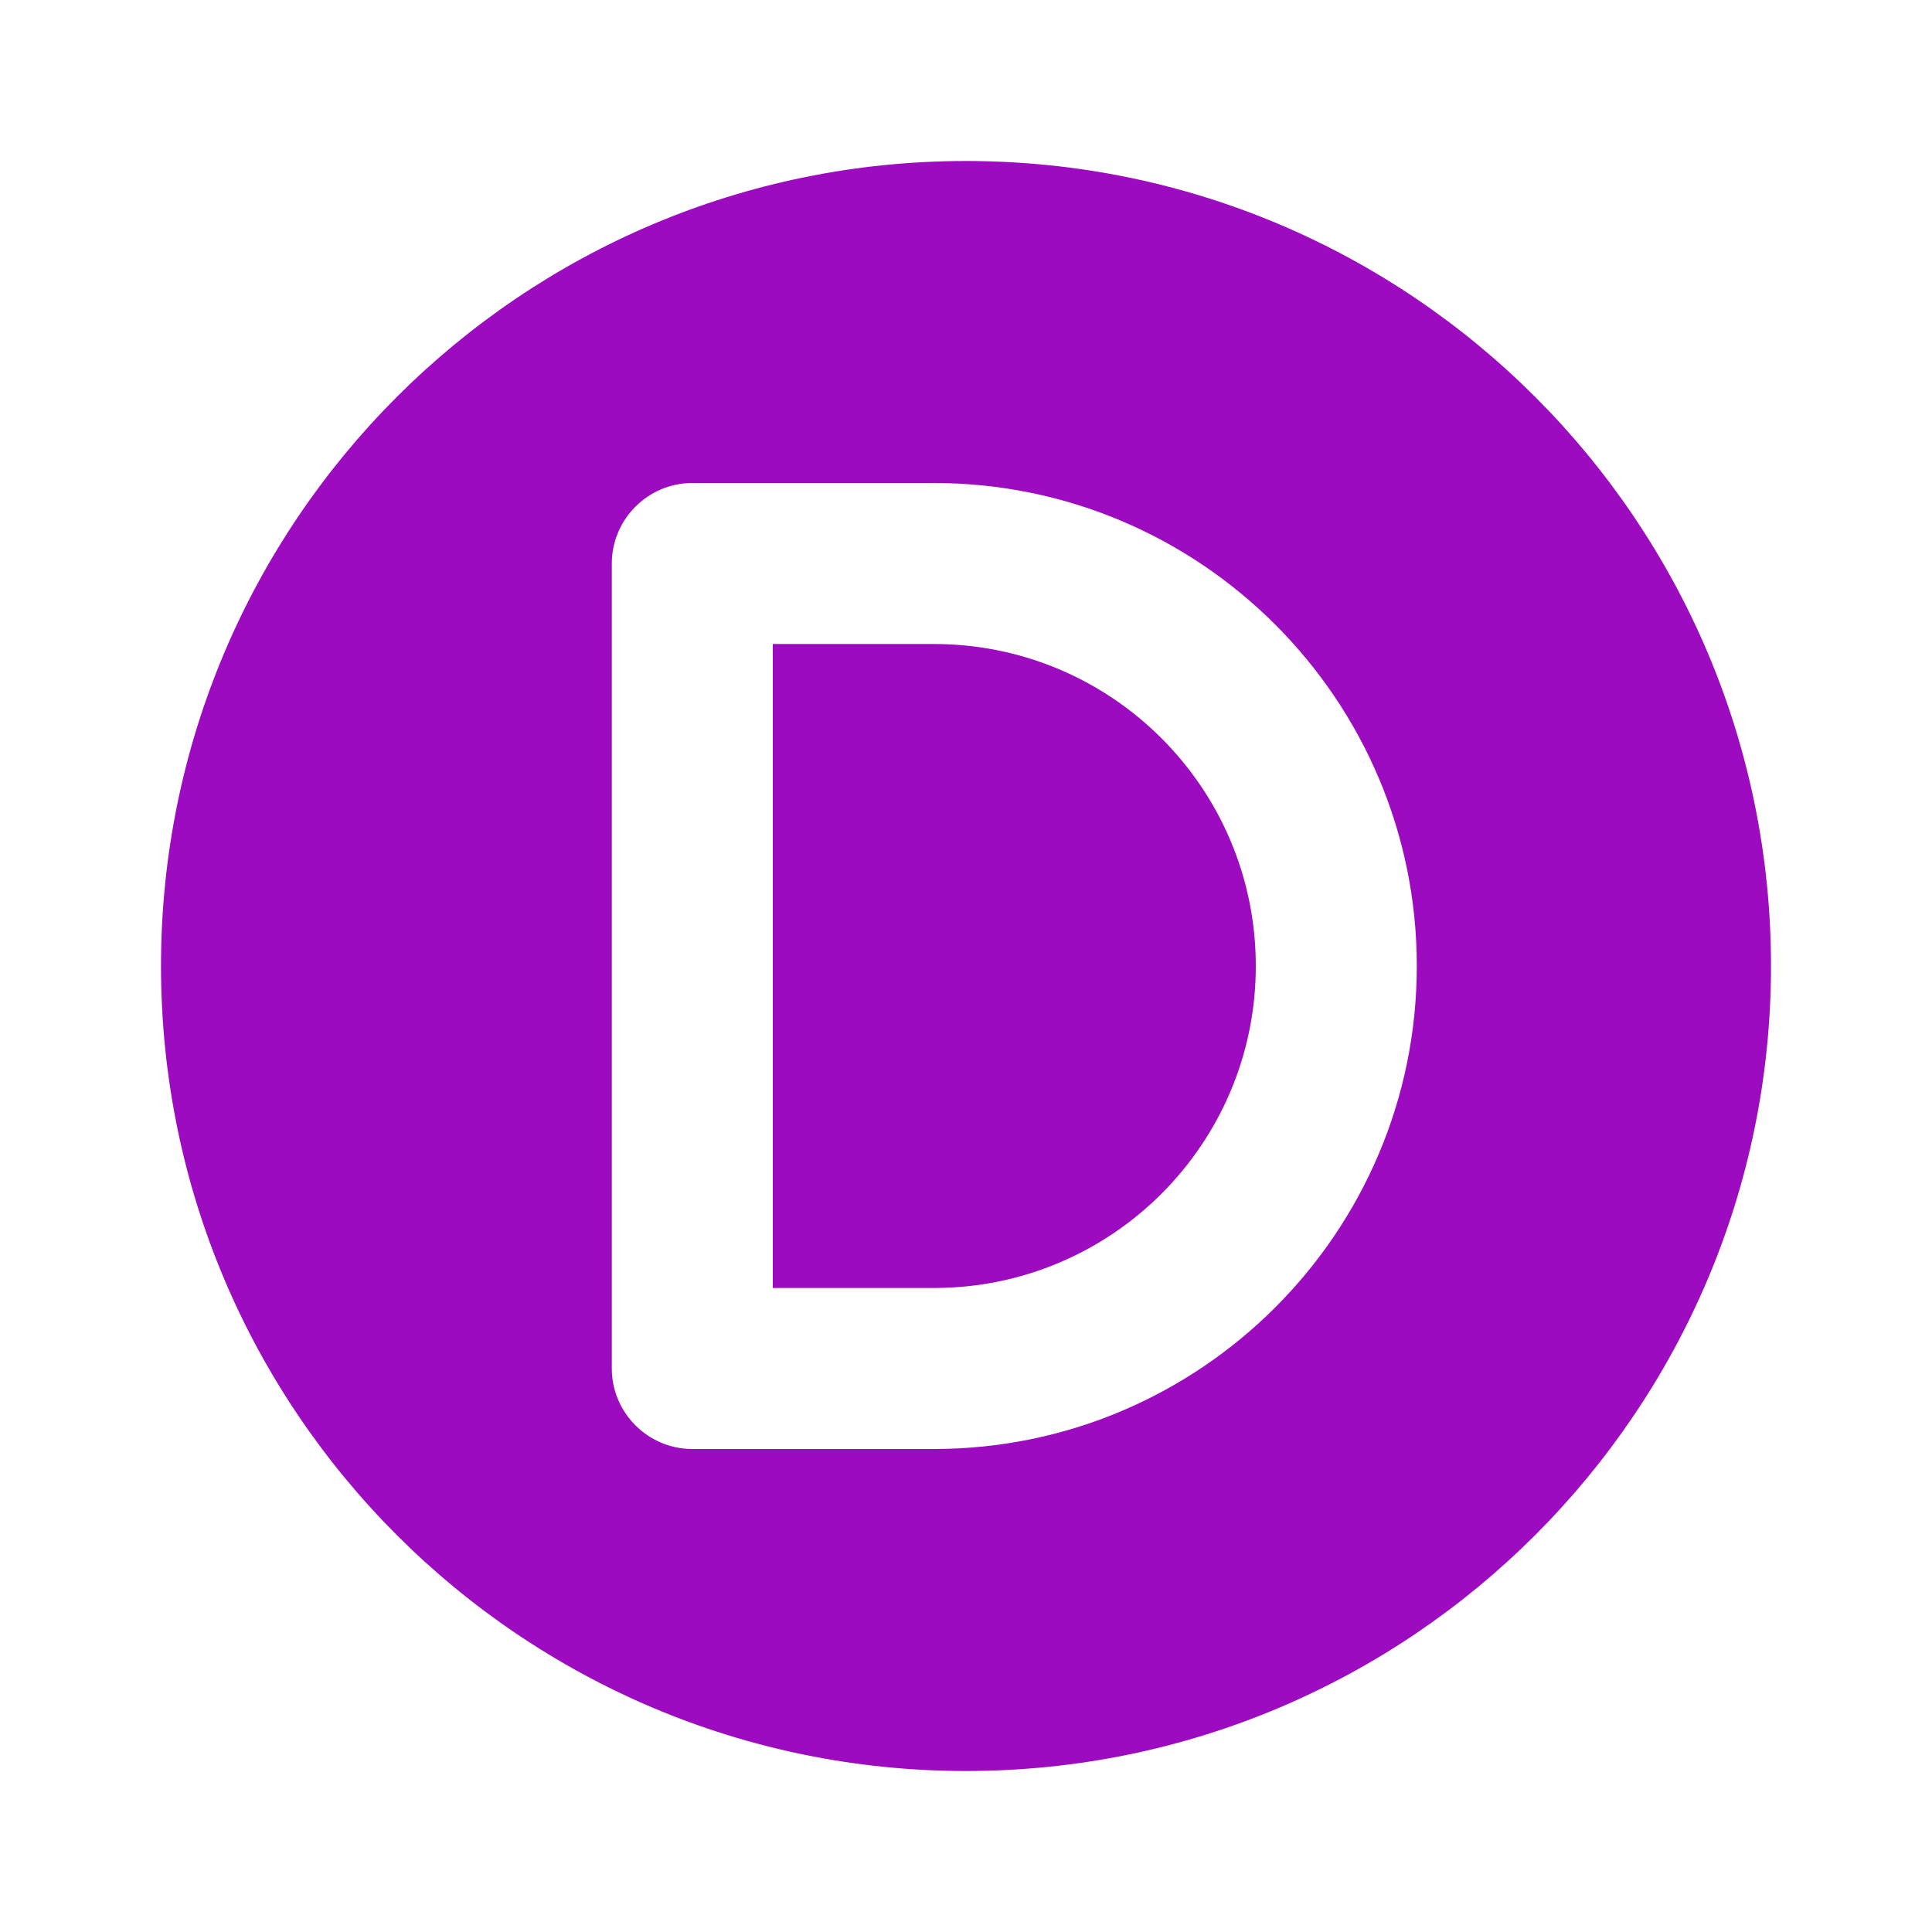
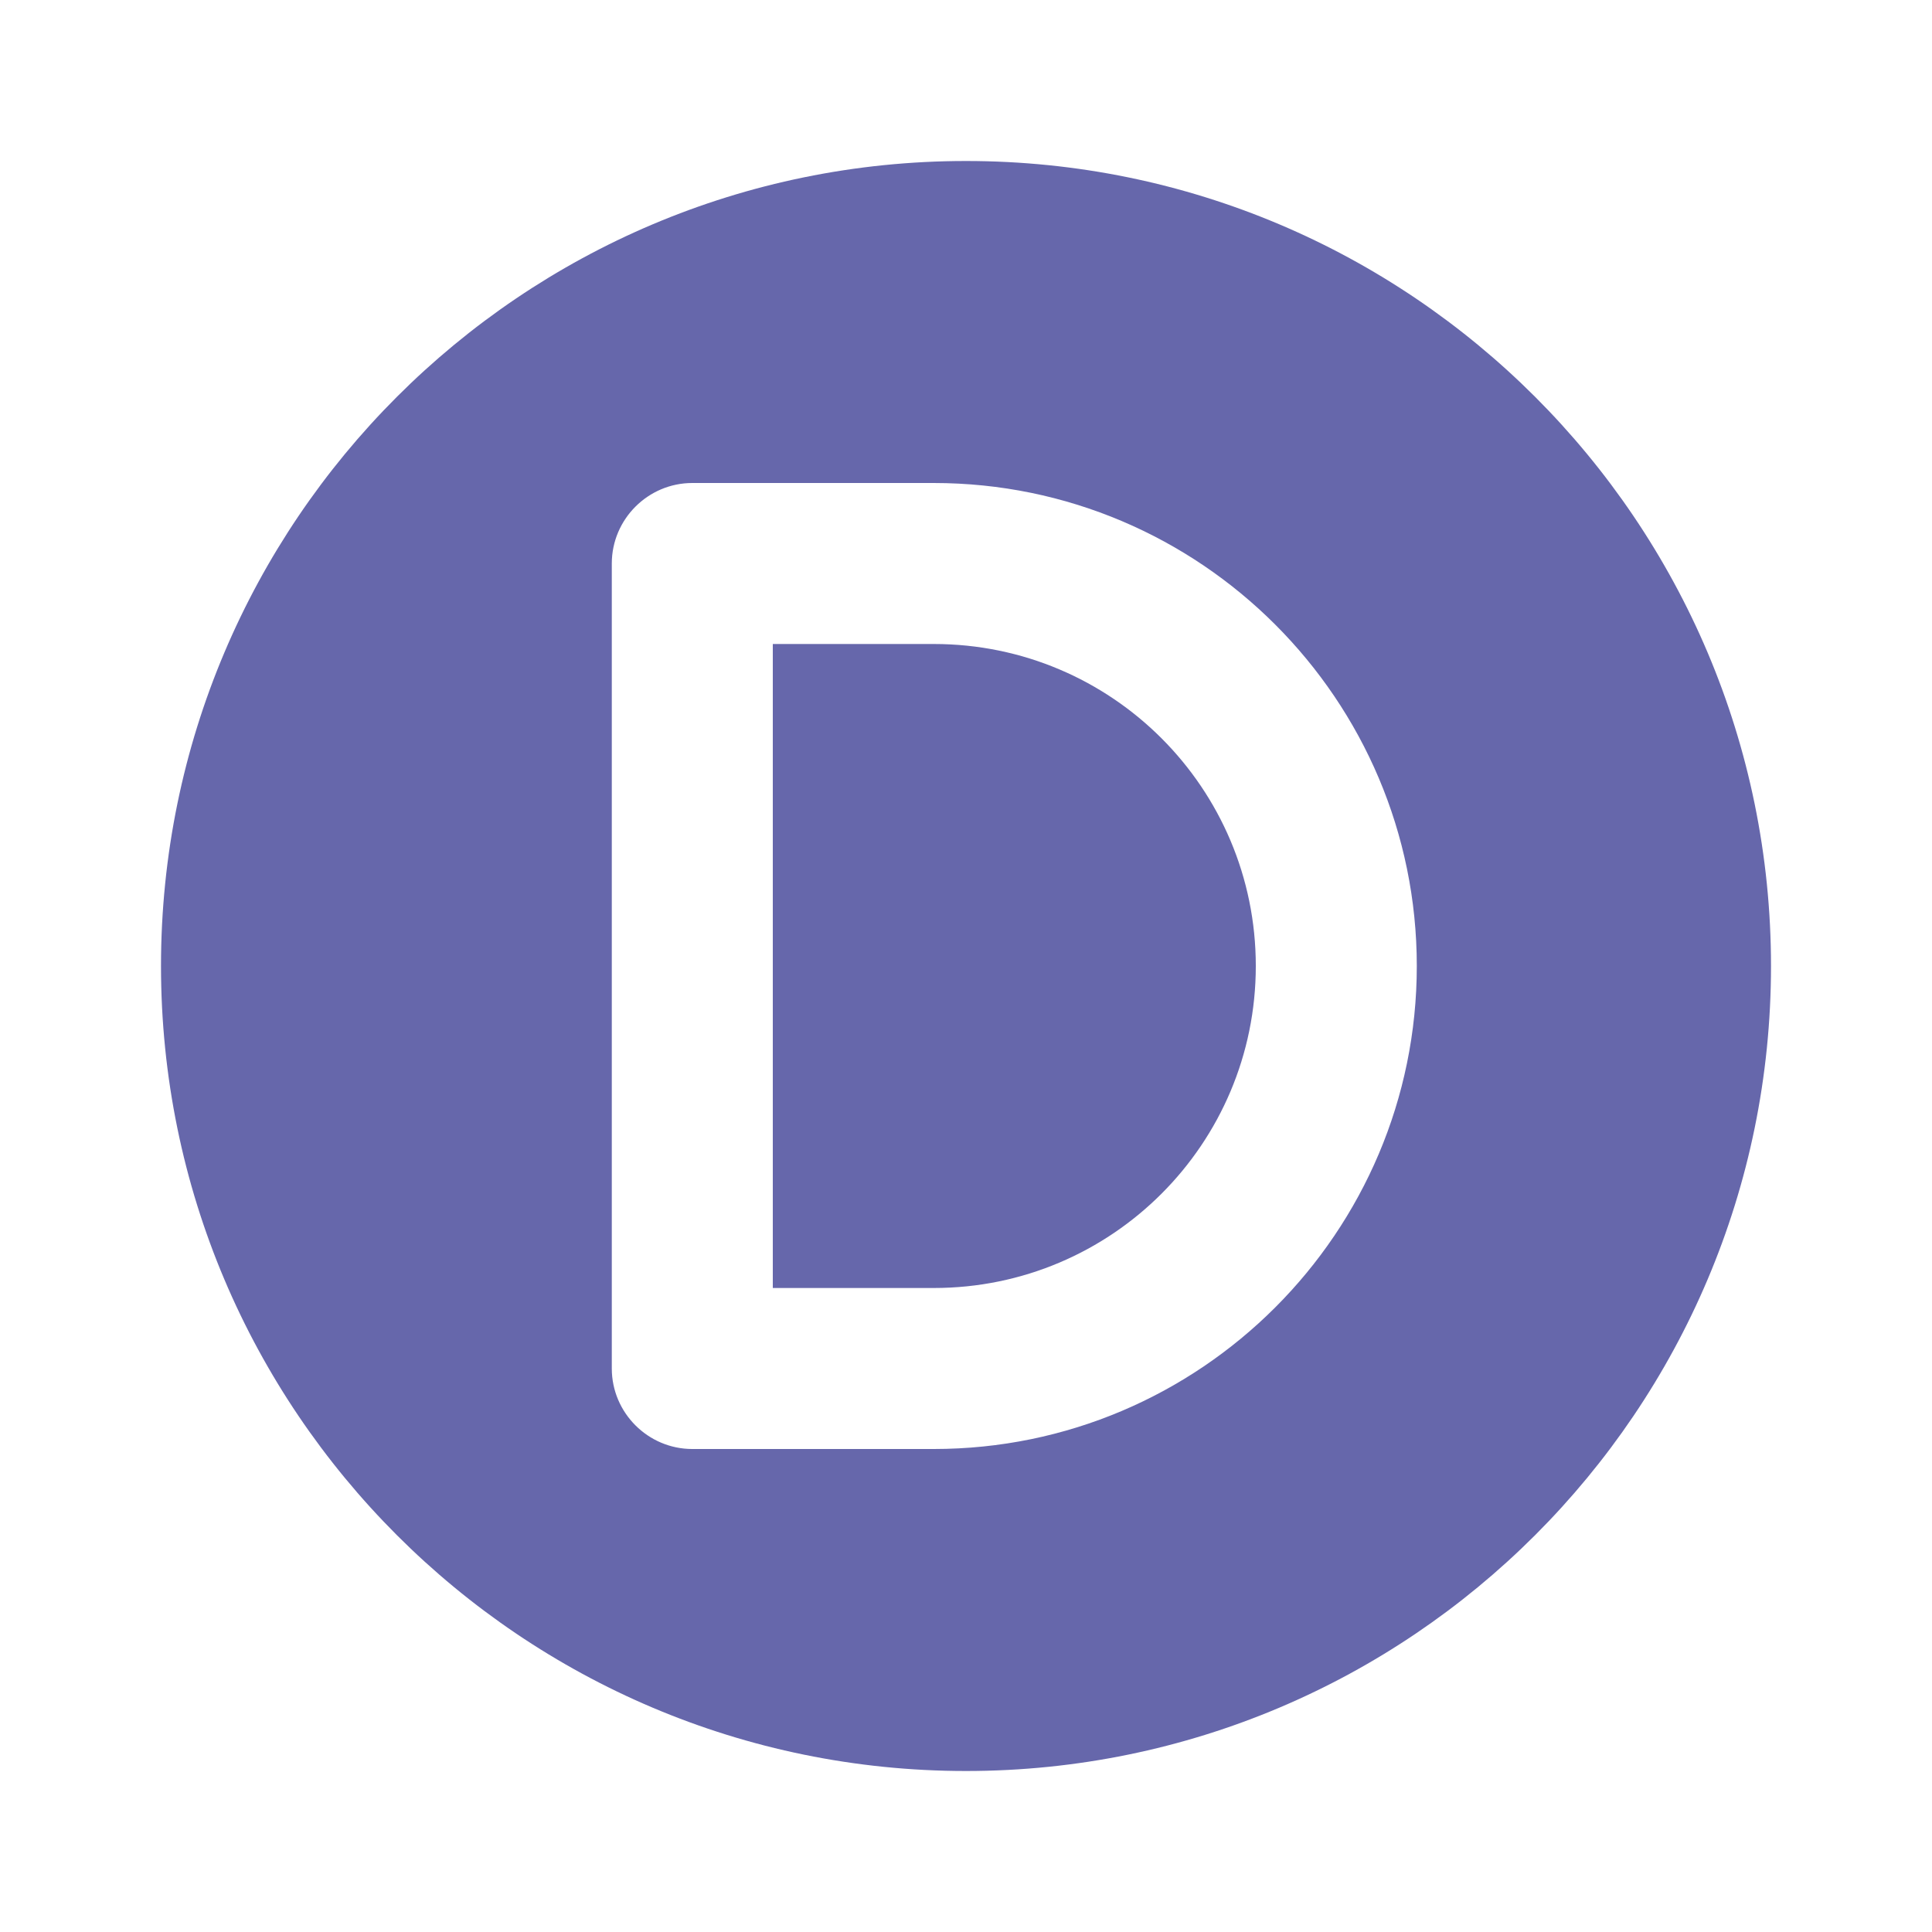
- <svg xmlns="http://www.w3.org/2000/svg" t="1646020540986" class="icon" viewBox="0 0 1024 1024" version="1.1" p-id="6152" width="200" height="200">
+ <svg xmlns="http://www.w3.org/2000/svg" t="1646053381070" class="icon" viewBox="0 0 1024 1024" version="1.1" p-id="5894" width="200" height="200">
  <defs>
    <style type="text/css" />
  </defs>
-   <path d="M512 85.333c235.52 0 426.667 191.147 426.667 426.667s-191.147 426.667-426.667 426.667S85.333 747.52 85.333 512 276.48 85.333 512 85.333z m-17.067 170.667h-128c-23.467 0-42.667 19.2-42.667 42.667v426.667c0 23.467 19.2 42.667 42.667 42.667h128c141.227 0 256-114.773 256-256s-114.773-256-256-256z m0 85.333c94.293 0 170.667 76.373 170.667 170.667s-76.373 170.667-170.667 170.667h-85.333V341.333h85.333z" p-id="6153" fill="#9d0bc0" />
+   <path d="M512 85.333c235.52 0 426.667 191.147 426.667 426.667s-191.147 426.667-426.667 426.667S85.333 747.52 85.333 512 276.48 85.333 512 85.333z m-17.067 170.667h-128c-23.467 0-42.667 19.2-42.667 42.667v426.667c0 23.467 19.2 42.667 42.667 42.667h128c141.227 0 256-114.773 256-256s-114.773-256-256-256z m0 85.333c94.293 0 170.667 76.373 170.667 170.667s-76.373 170.667-170.667 170.667h-85.333V341.333h85.333z" p-id="5895" fill="#6667ab" />
</svg>
